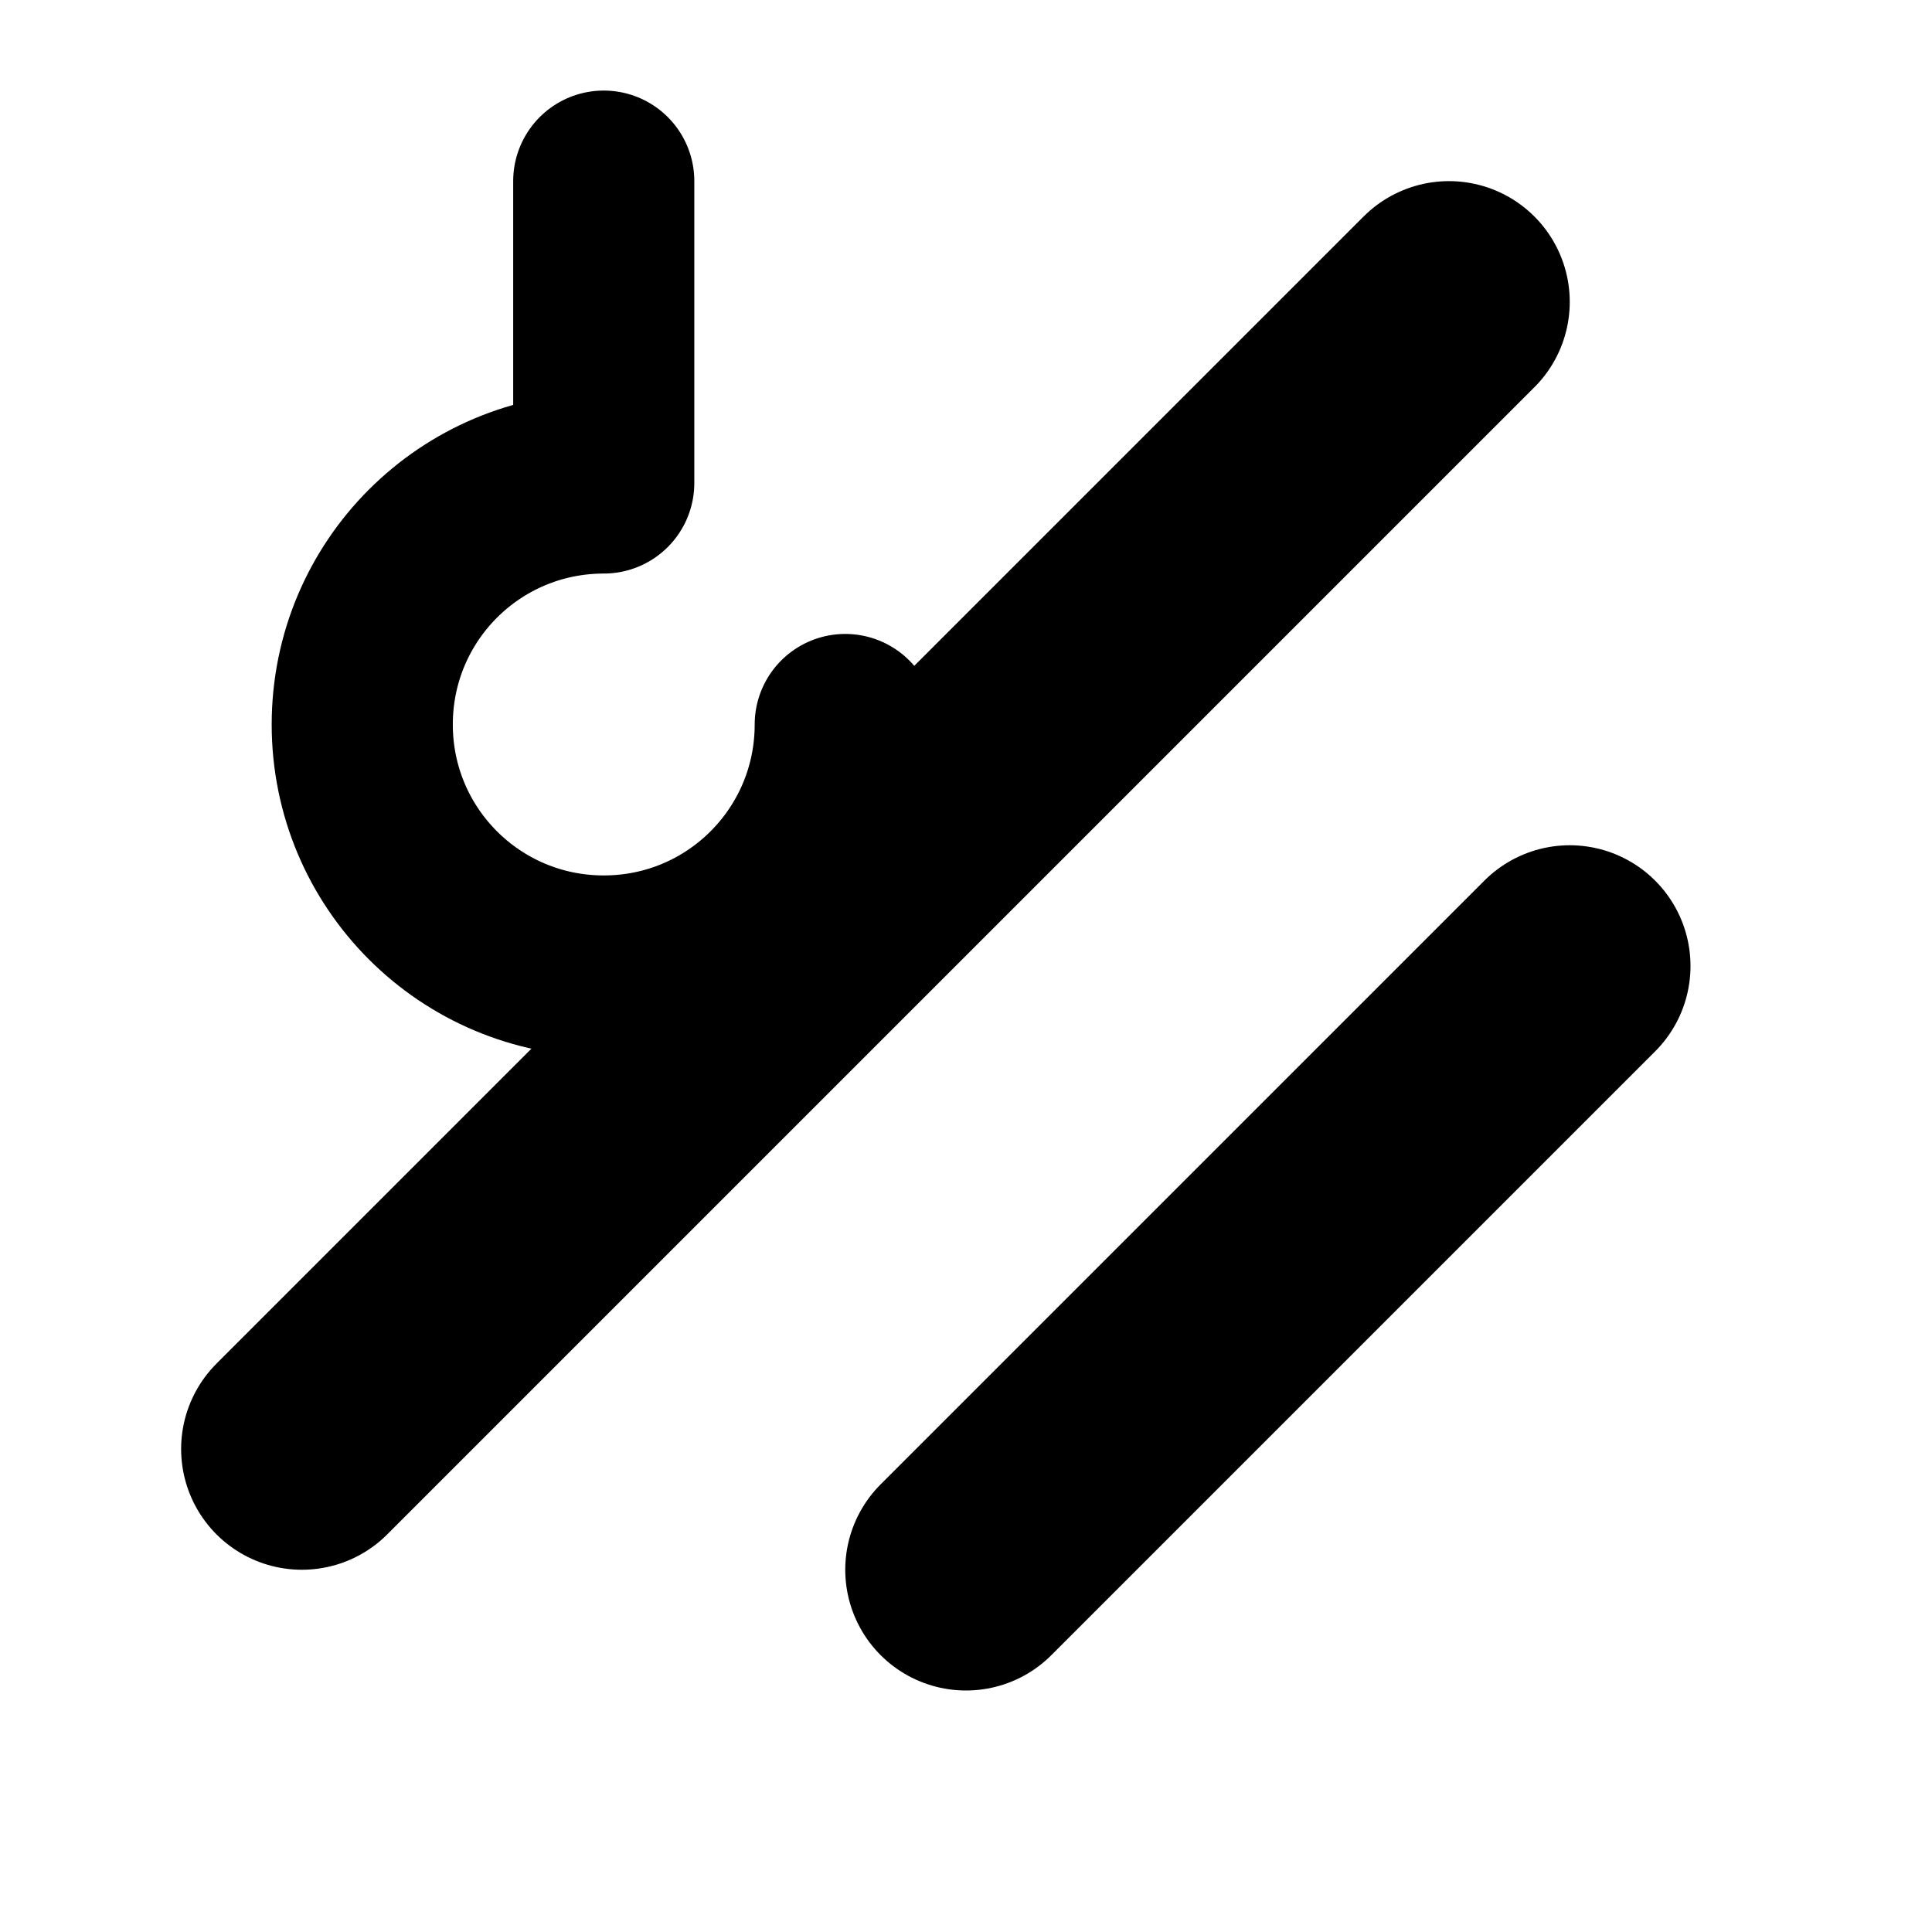
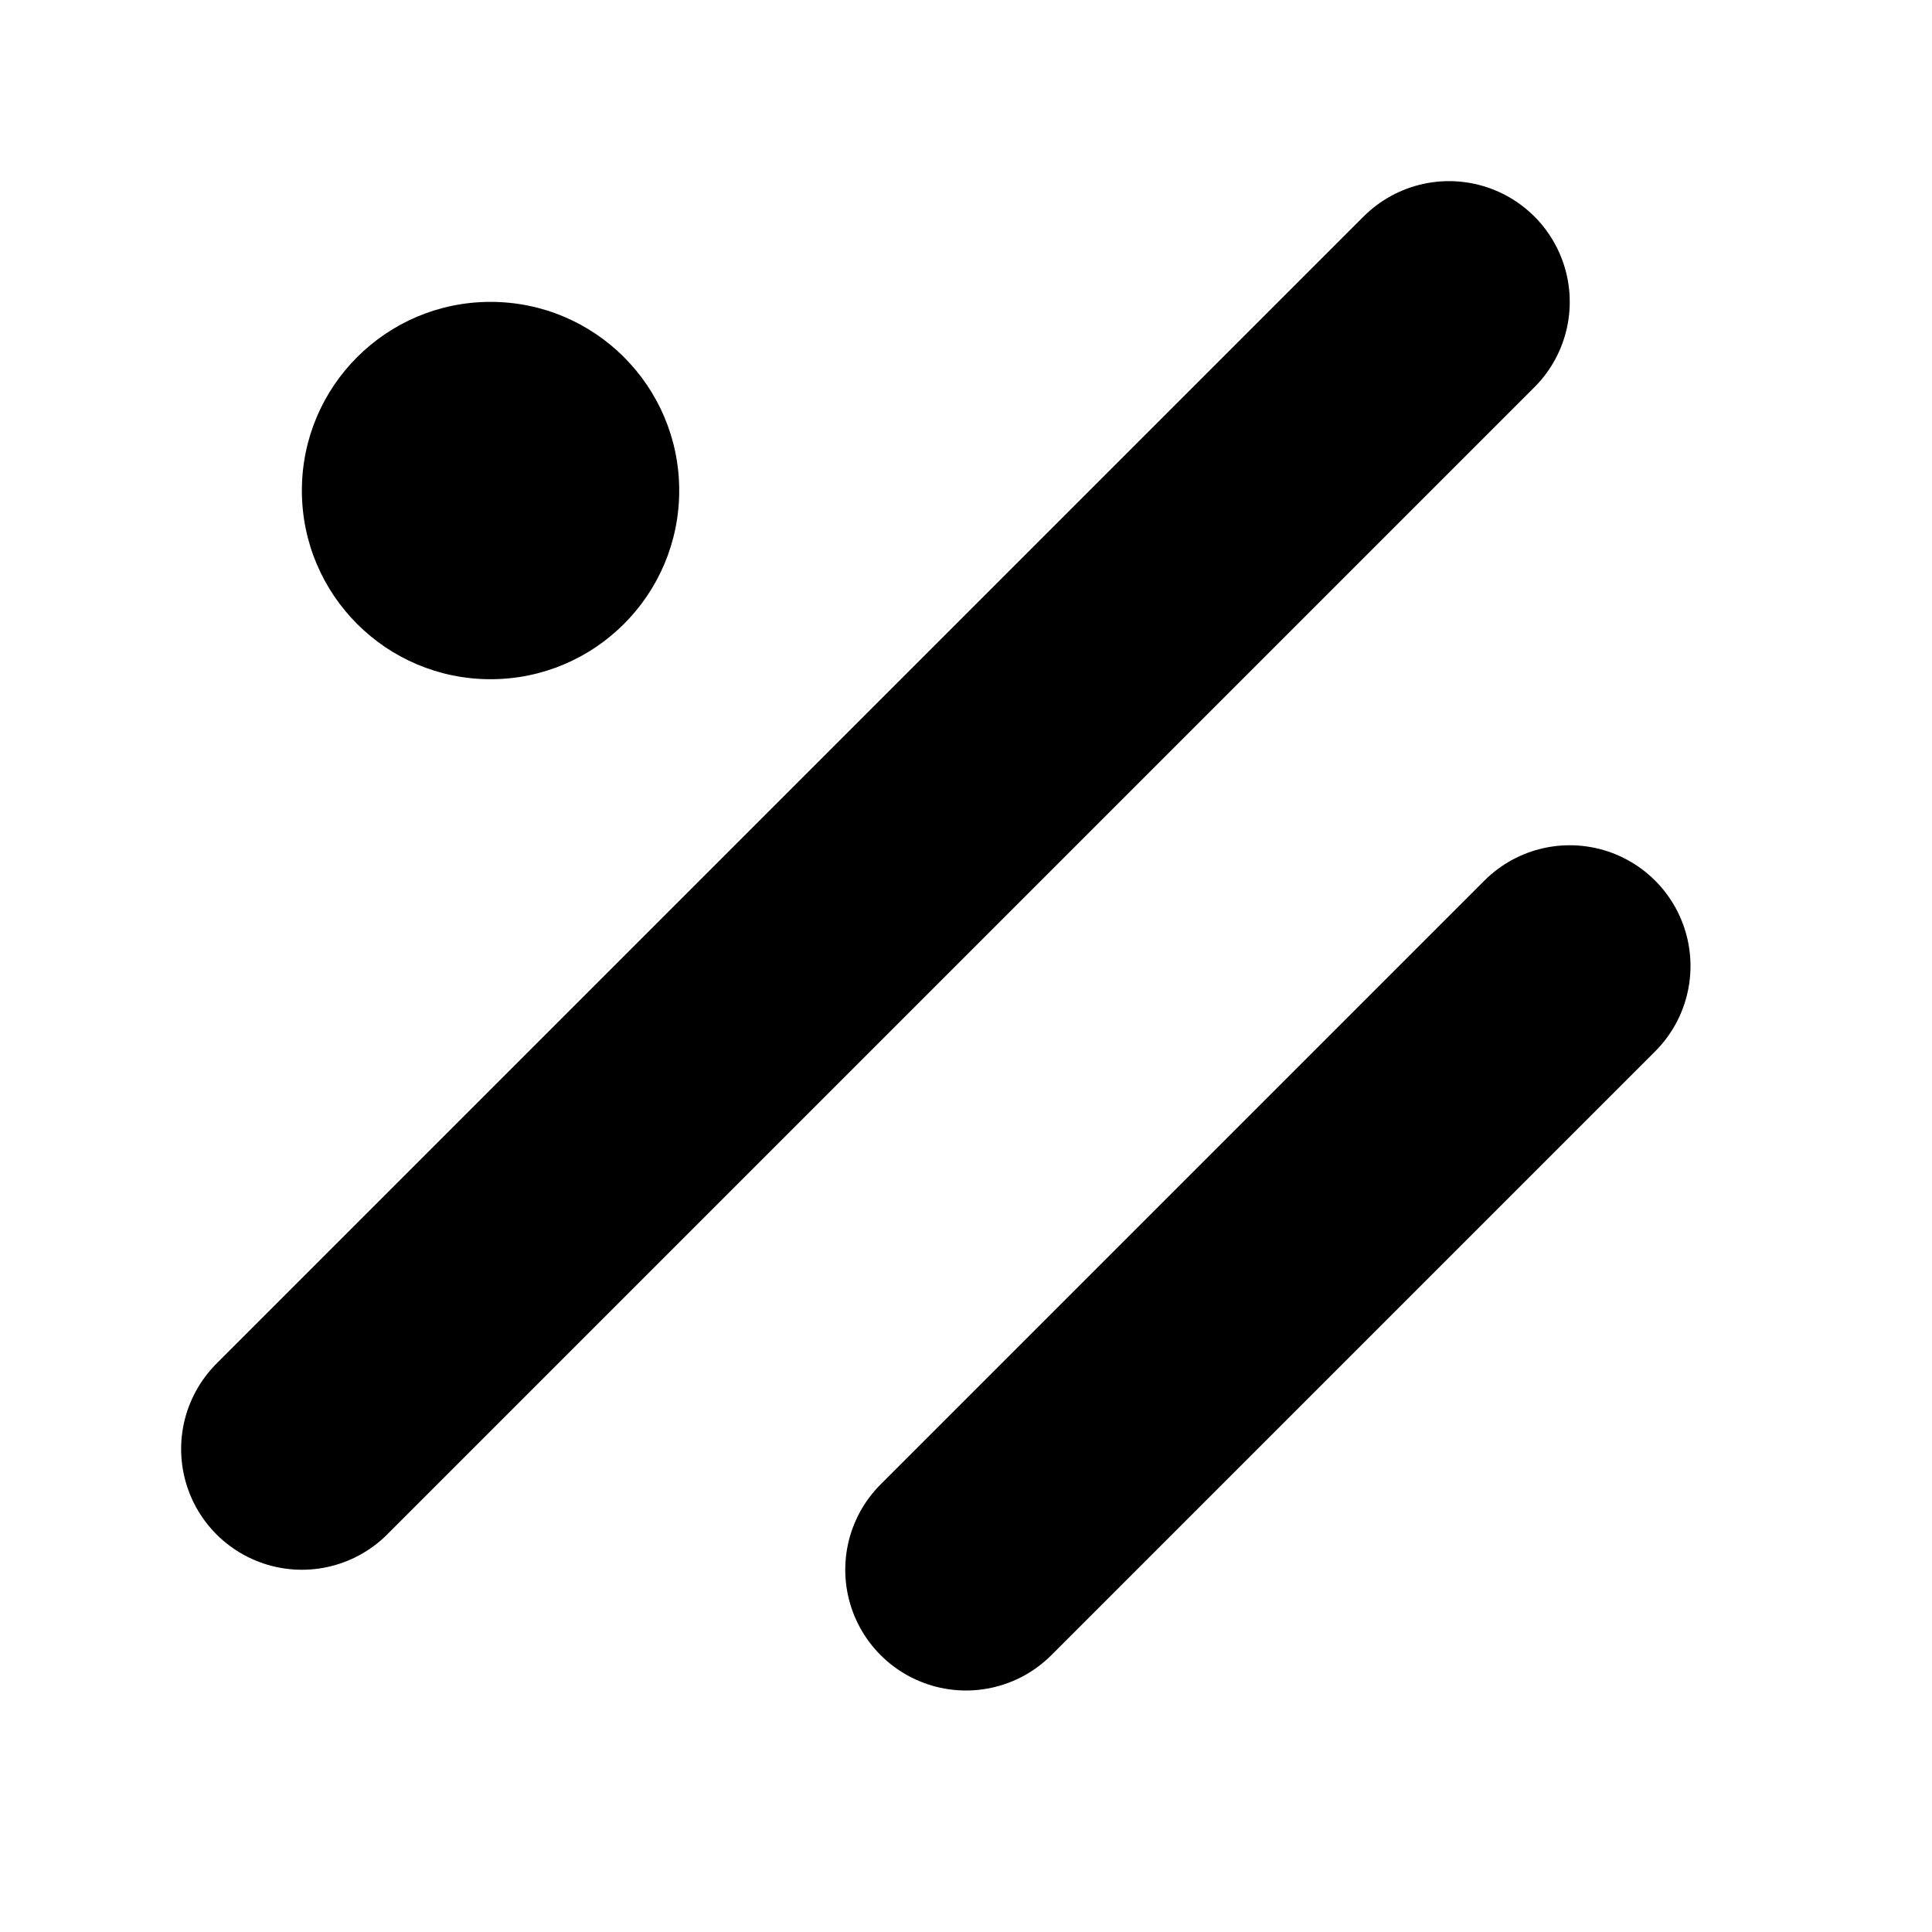
- <svg xmlns="http://www.w3.org/2000/svg" viewBox="0 0 256 256" class="size-5">
-   <rect width="256" height="256" fill="none" />
-   <line x1="208" y1="128" x2="128" y2="208" fill="none" stroke="currentColor" stroke-linecap="round" stroke-linejoin="round" stroke-width="32" />
-   <line x1="192" y1="40" x2="40" y2="192" fill="none" stroke="currentColor" stroke-linecap="round" stroke-linejoin="round" stroke-width="32" />
-   <path d="M112 96C112 113.7 97.7 128 80 128C62.3 128 48 113.7 48 96C48 78.3 62.3 64 80 64L80 24" fill="none" stroke="currentColor" stroke-linecap="round" stroke-linejoin="round" stroke-width="24" />
+ <svg xmlns="http://www.w3.org/2000/svg" version="1.1" width="256" height="256">
+   <svg width="256" height="256" viewBox="0 0 256 256" fill="none">
+     <path d="M208 128L128 208" stroke="black" stroke-width="32" stroke-linecap="round" stroke-linejoin="round" />
+     <path d="M192 40L40 192" stroke="black" stroke-width="32" stroke-linecap="round" stroke-linejoin="round" />
+     <path d="M90 65C90 78.807 78.807 90 65 90C51.193 90 40 78.807 40 65C40 51.193 51.193 40 65 40C78.807 40 90 51.193 90 65Z" fill="black" />
+   </svg>
+   <style>@media (prefers-color-scheme: light) { :root { filter: none; } }
+ @media (prefers-color-scheme: dark) { :root { filter: invert(100%); } }
+ </style>
</svg>
